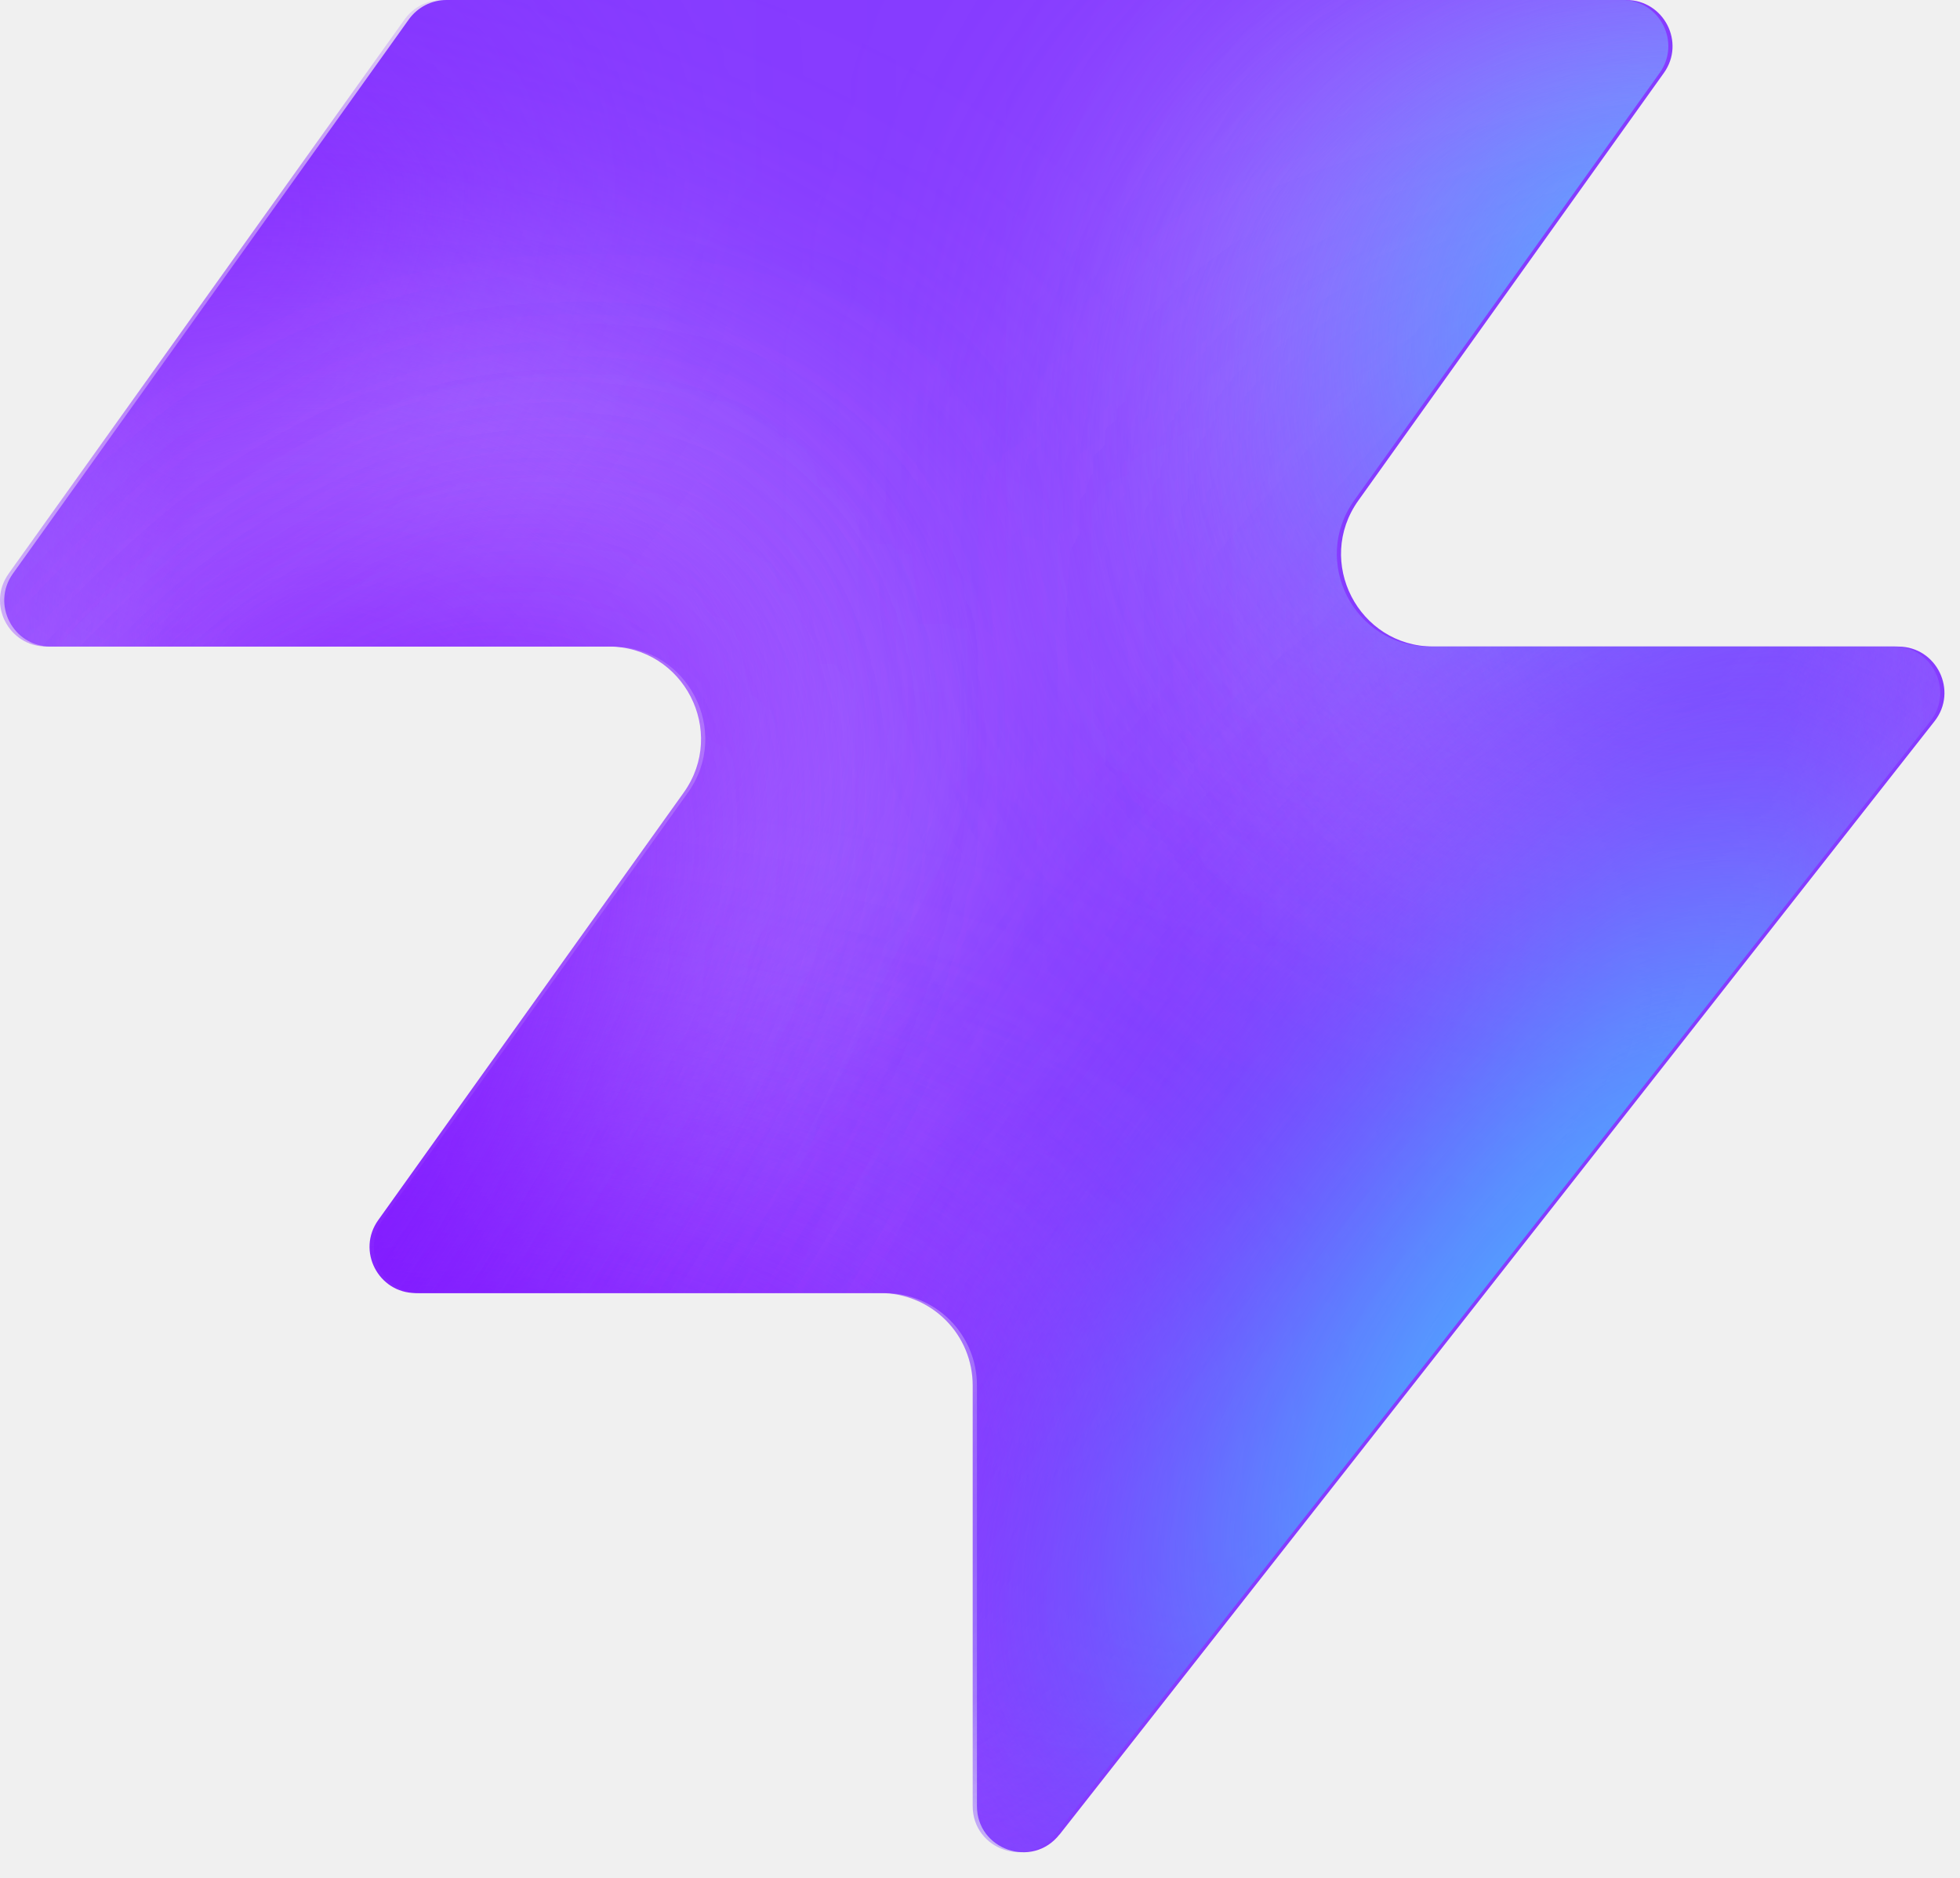
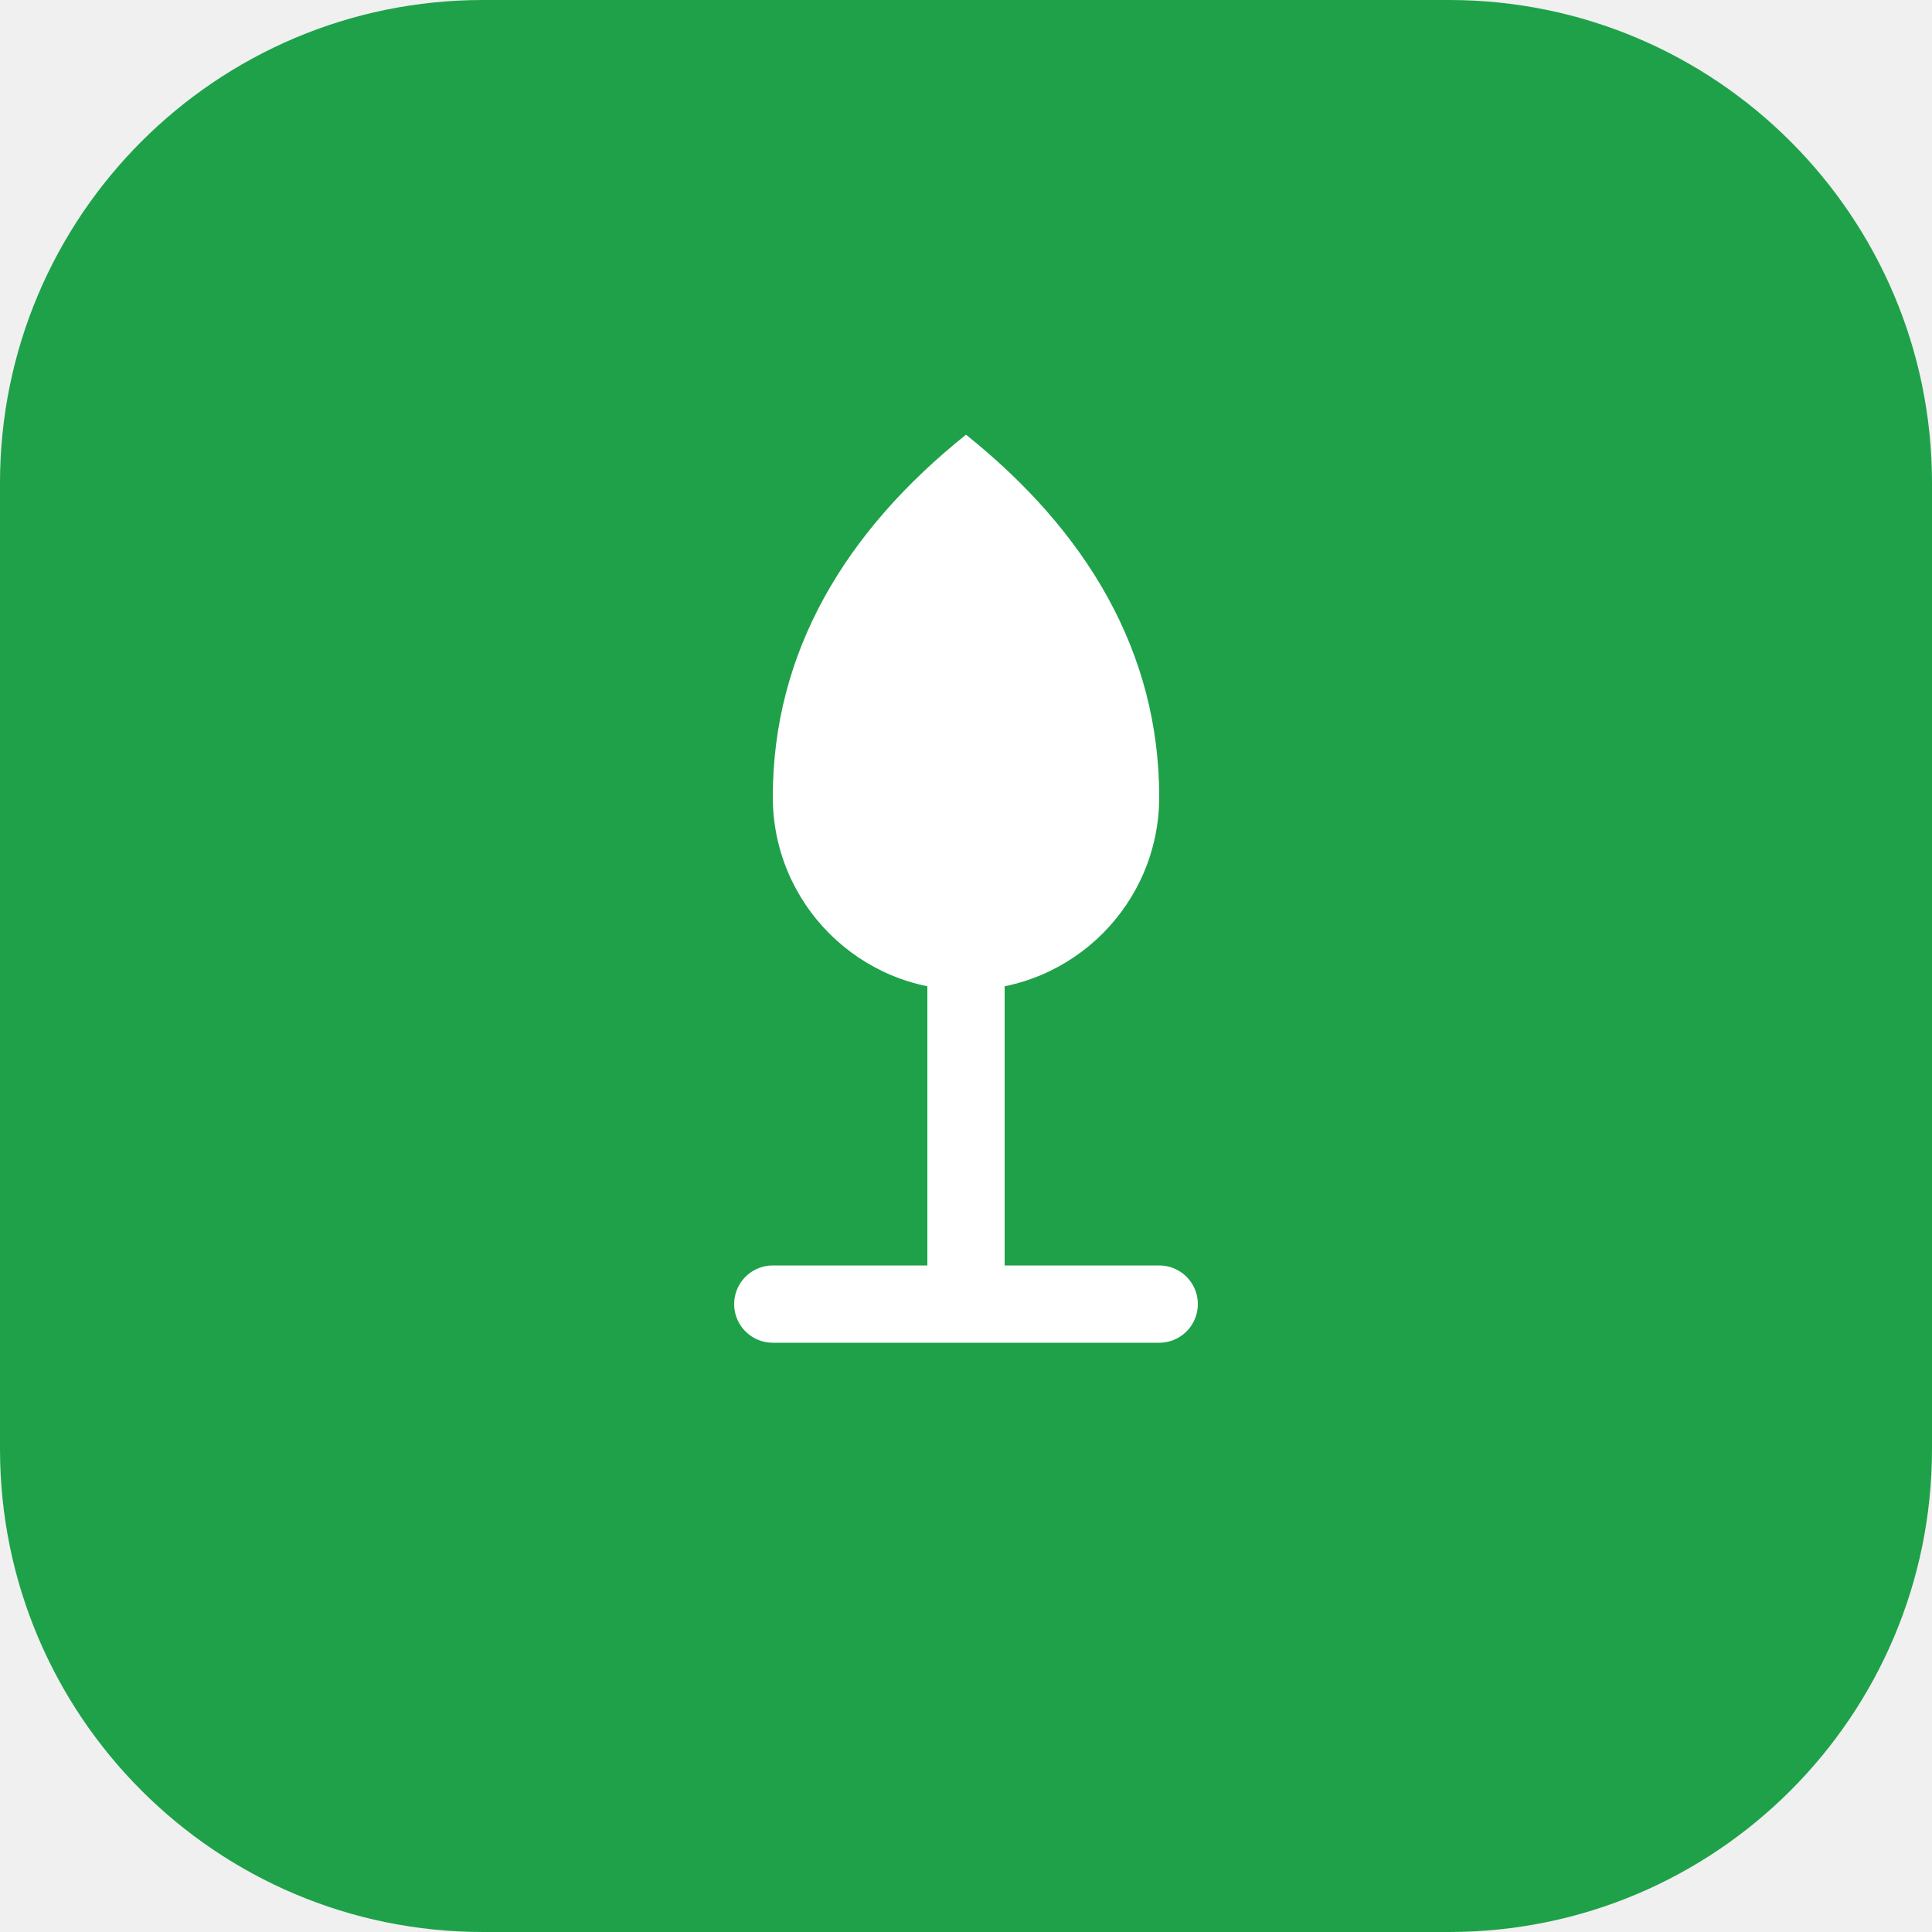
- <svg xmlns="http://www.w3.org/2000/svg" width="48" height="46" fill="none" viewBox="0 0 48 46">
-   <path fill="#863bff" d="M25.946 44.938c-.664.845-2.021.375-2.021-.698V33.937a2.26 2.26 0 0 0-2.262-2.262H10.287c-.92 0-1.456-1.04-.92-1.788l7.48-10.471c1.07-1.497 0-3.578-1.842-3.578H1.237c-.92 0-1.456-1.04-.92-1.788L10.013.474c.214-.297.556-.474.92-.474h28.894c.92 0 1.456 1.04.92 1.788l-7.48 10.471c-1.07 1.498 0 3.579 1.842 3.579h11.377c.943 0 1.473 1.088.89 1.83L25.947 44.94z" style="fill:#863bff;fill:color(display-p3 .525 .23 1);fill-opacity:1" />
-   <mask id="a" width="48" height="46" x="0" y="0" maskUnits="userSpaceOnUse" style="mask-type:alpha">
-     <path fill="#000" d="M25.842 44.938c-.664.844-2.021.375-2.021-.698V33.937a2.26 2.26 0 0 0-2.262-2.262H10.183c-.92 0-1.456-1.04-.92-1.788l7.48-10.471c1.07-1.498 0-3.579-1.842-3.579H1.133c-.92 0-1.456-1.04-.92-1.787L9.91.473c.214-.297.556-.474.92-.474h28.894c.92 0 1.456 1.04.92 1.788l-7.48 10.471c-1.07 1.498 0 3.578 1.842 3.578h11.377c.943 0 1.473 1.088.89 1.832L25.843 44.94z" style="fill:#000;fill-opacity:1" />
-   </mask>
-   <g mask="url(#a)">
-     <g filter="url(#b)">
-       <ellipse cx="5.508" cy="14.704" fill="#ede6ff" rx="5.508" ry="14.704" style="fill:#ede6ff;fill:color(display-p3 .927 .903 1);fill-opacity:1" transform="matrix(.00324 1 1 -.00324 -4.47 31.516)" />
-     </g>
-     <g filter="url(#c)">
-       <ellipse cx="10.399" cy="29.851" fill="#ede6ff" rx="10.399" ry="29.851" style="fill:#ede6ff;fill:color(display-p3 .927 .903 1);fill-opacity:1" transform="matrix(.00324 1 1 -.00324 -39.328 7.883)" />
-     </g>
-     <g filter="url(#d)">
-       <ellipse cx="5.508" cy="30.487" fill="#7e14ff" rx="5.508" ry="30.487" style="fill:#7e14ff;fill:color(display-p3 .492 .077 1);fill-opacity:1" transform="rotate(89.814 -25.913 -14.639)scale(1 -1)" />
-     </g>
-     <g filter="url(#e)">
-       <ellipse cx="5.508" cy="30.599" fill="#7e14ff" rx="5.508" ry="30.599" style="fill:#7e14ff;fill:color(display-p3 .492 .077 1);fill-opacity:1" transform="rotate(89.814 -32.644 -3.334)scale(1 -1)" />
-     </g>
-     <g filter="url(#f)">
-       <ellipse cx="5.508" cy="30.599" fill="#7e14ff" rx="5.508" ry="30.599" style="fill:#7e14ff;fill:color(display-p3 .492 .077 1);fill-opacity:1" transform="matrix(.00324 1 1 -.00324 -34.34 30.47)" />
-     </g>
-     <g filter="url(#g)">
-       <ellipse cx="14.072" cy="22.078" fill="#ede6ff" rx="14.072" ry="22.078" style="fill:#ede6ff;fill:color(display-p3 .927 .903 1);fill-opacity:1" transform="rotate(93.35 24.506 48.493)scale(-1 1)" />
-     </g>
-     <g filter="url(#h)">
-       <ellipse cx="3.47" cy="21.501" fill="#7e14ff" rx="3.47" ry="21.501" style="fill:#7e14ff;fill:color(display-p3 .492 .077 1);fill-opacity:1" transform="rotate(89.009 28.708 47.59)scale(-1 1)" />
-     </g>
-     <g filter="url(#i)">
-       <ellipse cx="3.47" cy="21.501" fill="#7e14ff" rx="3.47" ry="21.501" style="fill:#7e14ff;fill:color(display-p3 .492 .077 1);fill-opacity:1" transform="rotate(89.009 28.708 47.59)scale(-1 1)" />
-     </g>
-     <g filter="url(#j)">
-       <ellipse cx=".387" cy="8.972" fill="#7e14ff" rx="4.407" ry="29.108" style="fill:#7e14ff;fill:color(display-p3 .492 .077 1);fill-opacity:1" transform="rotate(39.51 .387 8.972)" />
-     </g>
-     <g filter="url(#k)">
-       <ellipse cx="47.523" cy="-6.092" fill="#7e14ff" rx="4.407" ry="29.108" style="fill:#7e14ff;fill:color(display-p3 .492 .077 1);fill-opacity:1" transform="rotate(37.892 47.523 -6.092)" />
-     </g>
-     <g filter="url(#l)">
-       <ellipse cx="41.412" cy="6.333" fill="#47bfff" rx="5.971" ry="9.665" style="fill:#47bfff;fill:color(display-p3 .28 .748 1);fill-opacity:1" transform="rotate(37.892 41.412 6.333)" />
-     </g>
-     <g filter="url(#m)">
-       <ellipse cx="-1.879" cy="38.332" fill="#7e14ff" rx="4.407" ry="29.108" style="fill:#7e14ff;fill:color(display-p3 .492 .077 1);fill-opacity:1" transform="rotate(37.892 -1.88 38.332)" />
-     </g>
-     <g filter="url(#n)">
-       <ellipse cx="-1.879" cy="38.332" fill="#7e14ff" rx="4.407" ry="29.108" style="fill:#7e14ff;fill:color(display-p3 .492 .077 1);fill-opacity:1" transform="rotate(37.892 -1.88 38.332)" />
-     </g>
-     <g filter="url(#o)">
-       <ellipse cx="35.651" cy="29.907" fill="#7e14ff" rx="4.407" ry="29.108" style="fill:#7e14ff;fill:color(display-p3 .492 .077 1);fill-opacity:1" transform="rotate(37.892 35.651 29.907)" />
-     </g>
-     <g filter="url(#p)">
-       <ellipse cx="38.418" cy="32.4" fill="#47bfff" rx="5.971" ry="15.297" style="fill:#47bfff;fill:color(display-p3 .28 .748 1);fill-opacity:1" transform="rotate(37.892 38.418 32.4)" />
-     </g>
-   </g>
-   <defs>
-     <filter id="b" width="60.045" height="41.654" x="-19.77" y="16.149" color-interpolation-filters="sRGB" filterUnits="userSpaceOnUse">
-       <feFlood flood-opacity="0" result="BackgroundImageFix" />
-       <feBlend in="SourceGraphic" in2="BackgroundImageFix" result="shape" />
-       <feGaussianBlur result="effect1_foregroundBlur_2002_17158" stdDeviation="7.659" />
-     </filter>
-     <filter id="c" width="90.34" height="51.437" x="-54.613" y="-7.533" color-interpolation-filters="sRGB" filterUnits="userSpaceOnUse">
-       <feFlood flood-opacity="0" result="BackgroundImageFix" />
-       <feBlend in="SourceGraphic" in2="BackgroundImageFix" result="shape" />
-       <feGaussianBlur result="effect1_foregroundBlur_2002_17158" stdDeviation="7.659" />
-     </filter>
-     <filter id="d" width="79.355" height="29.4" x="-49.64" y="2.03" color-interpolation-filters="sRGB" filterUnits="userSpaceOnUse">
-       <feFlood flood-opacity="0" result="BackgroundImageFix" />
-       <feBlend in="SourceGraphic" in2="BackgroundImageFix" result="shape" />
-       <feGaussianBlur result="effect1_foregroundBlur_2002_17158" stdDeviation="4.596" />
-     </filter>
-     <filter id="e" width="79.579" height="29.4" x="-45.045" y="20.029" color-interpolation-filters="sRGB" filterUnits="userSpaceOnUse">
-       <feFlood flood-opacity="0" result="BackgroundImageFix" />
-       <feBlend in="SourceGraphic" in2="BackgroundImageFix" result="shape" />
-       <feGaussianBlur result="effect1_foregroundBlur_2002_17158" stdDeviation="4.596" />
-     </filter>
-     <filter id="f" width="79.579" height="29.4" x="-43.513" y="21.178" color-interpolation-filters="sRGB" filterUnits="userSpaceOnUse">
-       <feFlood flood-opacity="0" result="BackgroundImageFix" />
-       <feBlend in="SourceGraphic" in2="BackgroundImageFix" result="shape" />
-       <feGaussianBlur result="effect1_foregroundBlur_2002_17158" stdDeviation="4.596" />
-     </filter>
-     <filter id="g" width="74.749" height="58.852" x="15.756" y="-17.901" color-interpolation-filters="sRGB" filterUnits="userSpaceOnUse">
-       <feFlood flood-opacity="0" result="BackgroundImageFix" />
-       <feBlend in="SourceGraphic" in2="BackgroundImageFix" result="shape" />
-       <feGaussianBlur result="effect1_foregroundBlur_2002_17158" stdDeviation="7.659" />
-     </filter>
-     <filter id="h" width="61.377" height="25.362" x="23.548" y="2.284" color-interpolation-filters="sRGB" filterUnits="userSpaceOnUse">
-       <feFlood flood-opacity="0" result="BackgroundImageFix" />
-       <feBlend in="SourceGraphic" in2="BackgroundImageFix" result="shape" />
-       <feGaussianBlur result="effect1_foregroundBlur_2002_17158" stdDeviation="4.596" />
-     </filter>
-     <filter id="i" width="61.377" height="25.362" x="23.548" y="2.284" color-interpolation-filters="sRGB" filterUnits="userSpaceOnUse">
-       <feFlood flood-opacity="0" result="BackgroundImageFix" />
-       <feBlend in="SourceGraphic" in2="BackgroundImageFix" result="shape" />
-       <feGaussianBlur result="effect1_foregroundBlur_2002_17158" stdDeviation="4.596" />
-     </filter>
-     <filter id="j" width="56.045" height="63.649" x="-27.636" y="-22.853" color-interpolation-filters="sRGB" filterUnits="userSpaceOnUse">
-       <feFlood flood-opacity="0" result="BackgroundImageFix" />
-       <feBlend in="SourceGraphic" in2="BackgroundImageFix" result="shape" />
-       <feGaussianBlur result="effect1_foregroundBlur_2002_17158" stdDeviation="4.596" />
-     </filter>
-     <filter id="k" width="54.814" height="64.646" x="20.116" y="-38.415" color-interpolation-filters="sRGB" filterUnits="userSpaceOnUse">
-       <feFlood flood-opacity="0" result="BackgroundImageFix" />
-       <feBlend in="SourceGraphic" in2="BackgroundImageFix" result="shape" />
-       <feGaussianBlur result="effect1_foregroundBlur_2002_17158" stdDeviation="4.596" />
-     </filter>
-     <filter id="l" width="33.541" height="35.313" x="24.641" y="-11.323" color-interpolation-filters="sRGB" filterUnits="userSpaceOnUse">
-       <feFlood flood-opacity="0" result="BackgroundImageFix" />
-       <feBlend in="SourceGraphic" in2="BackgroundImageFix" result="shape" />
-       <feGaussianBlur result="effect1_foregroundBlur_2002_17158" stdDeviation="4.596" />
-     </filter>
-     <filter id="m" width="54.814" height="64.646" x="-29.286" y="6.009" color-interpolation-filters="sRGB" filterUnits="userSpaceOnUse">
-       <feFlood flood-opacity="0" result="BackgroundImageFix" />
-       <feBlend in="SourceGraphic" in2="BackgroundImageFix" result="shape" />
-       <feGaussianBlur result="effect1_foregroundBlur_2002_17158" stdDeviation="4.596" />
-     </filter>
-     <filter id="n" width="54.814" height="64.646" x="-29.286" y="6.009" color-interpolation-filters="sRGB" filterUnits="userSpaceOnUse">
-       <feFlood flood-opacity="0" result="BackgroundImageFix" />
-       <feBlend in="SourceGraphic" in2="BackgroundImageFix" result="shape" />
-       <feGaussianBlur result="effect1_foregroundBlur_2002_17158" stdDeviation="4.596" />
-     </filter>
-     <filter id="o" width="54.814" height="64.646" x="8.244" y="-2.416" color-interpolation-filters="sRGB" filterUnits="userSpaceOnUse">
-       <feFlood flood-opacity="0" result="BackgroundImageFix" />
-       <feBlend in="SourceGraphic" in2="BackgroundImageFix" result="shape" />
-       <feGaussianBlur result="effect1_foregroundBlur_2002_17158" stdDeviation="4.596" />
-     </filter>
-     <filter id="p" width="39.409" height="43.623" x="18.713" y="10.588" color-interpolation-filters="sRGB" filterUnits="userSpaceOnUse">
-       <feFlood flood-opacity="0" result="BackgroundImageFix" />
-       <feBlend in="SourceGraphic" in2="BackgroundImageFix" result="shape" />
-       <feGaussianBlur result="effect1_foregroundBlur_2002_17158" stdDeviation="4.596" />
-     </filter>
-   </defs>
+ <svg xmlns="http://www.w3.org/2000/svg" viewBox="0 0 40 40">
+   <rect width="40" height="40" rx="10" fill="#1fa14a" />
+   <path d="M20 9c2.5 2 4 4.5 4 7.5a4 4 0 1 1-8 0C16 13.5 17.5 11 20 9Z" fill="#fff" />
+   <path d="M20 18v9M16 27h8" stroke="#fff" stroke-width="1.6" stroke-linecap="round" />
</svg>
